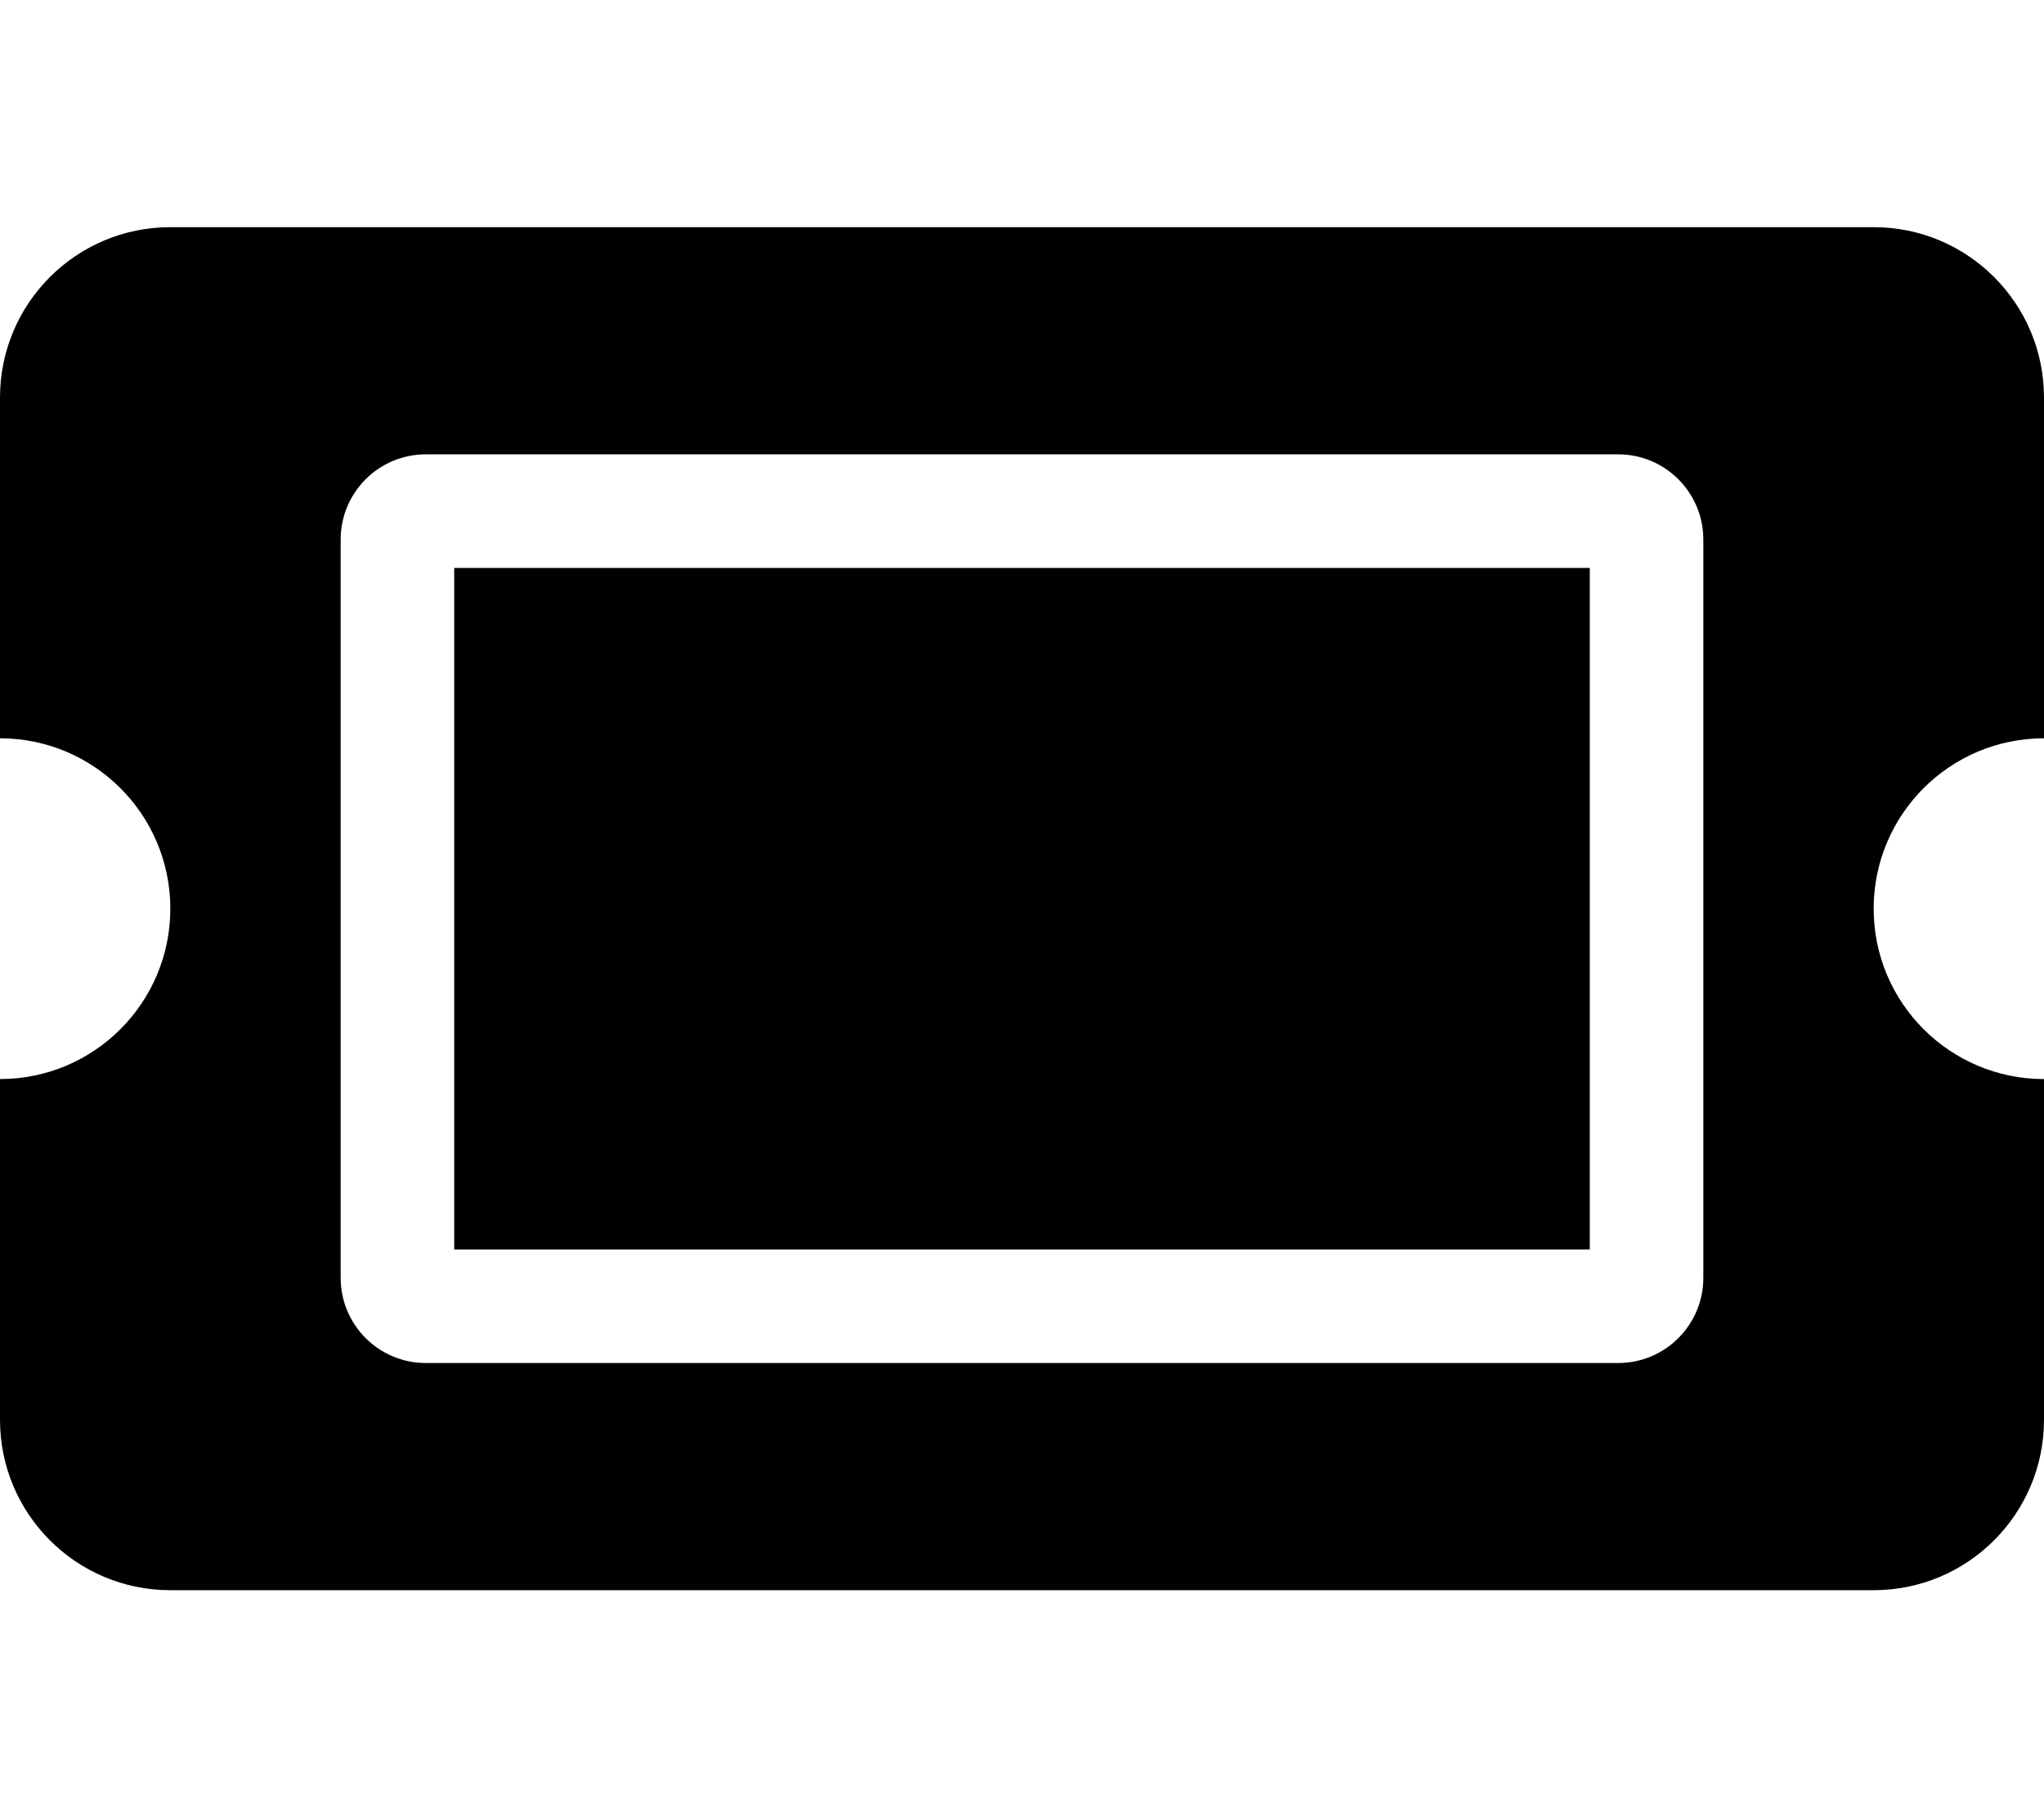
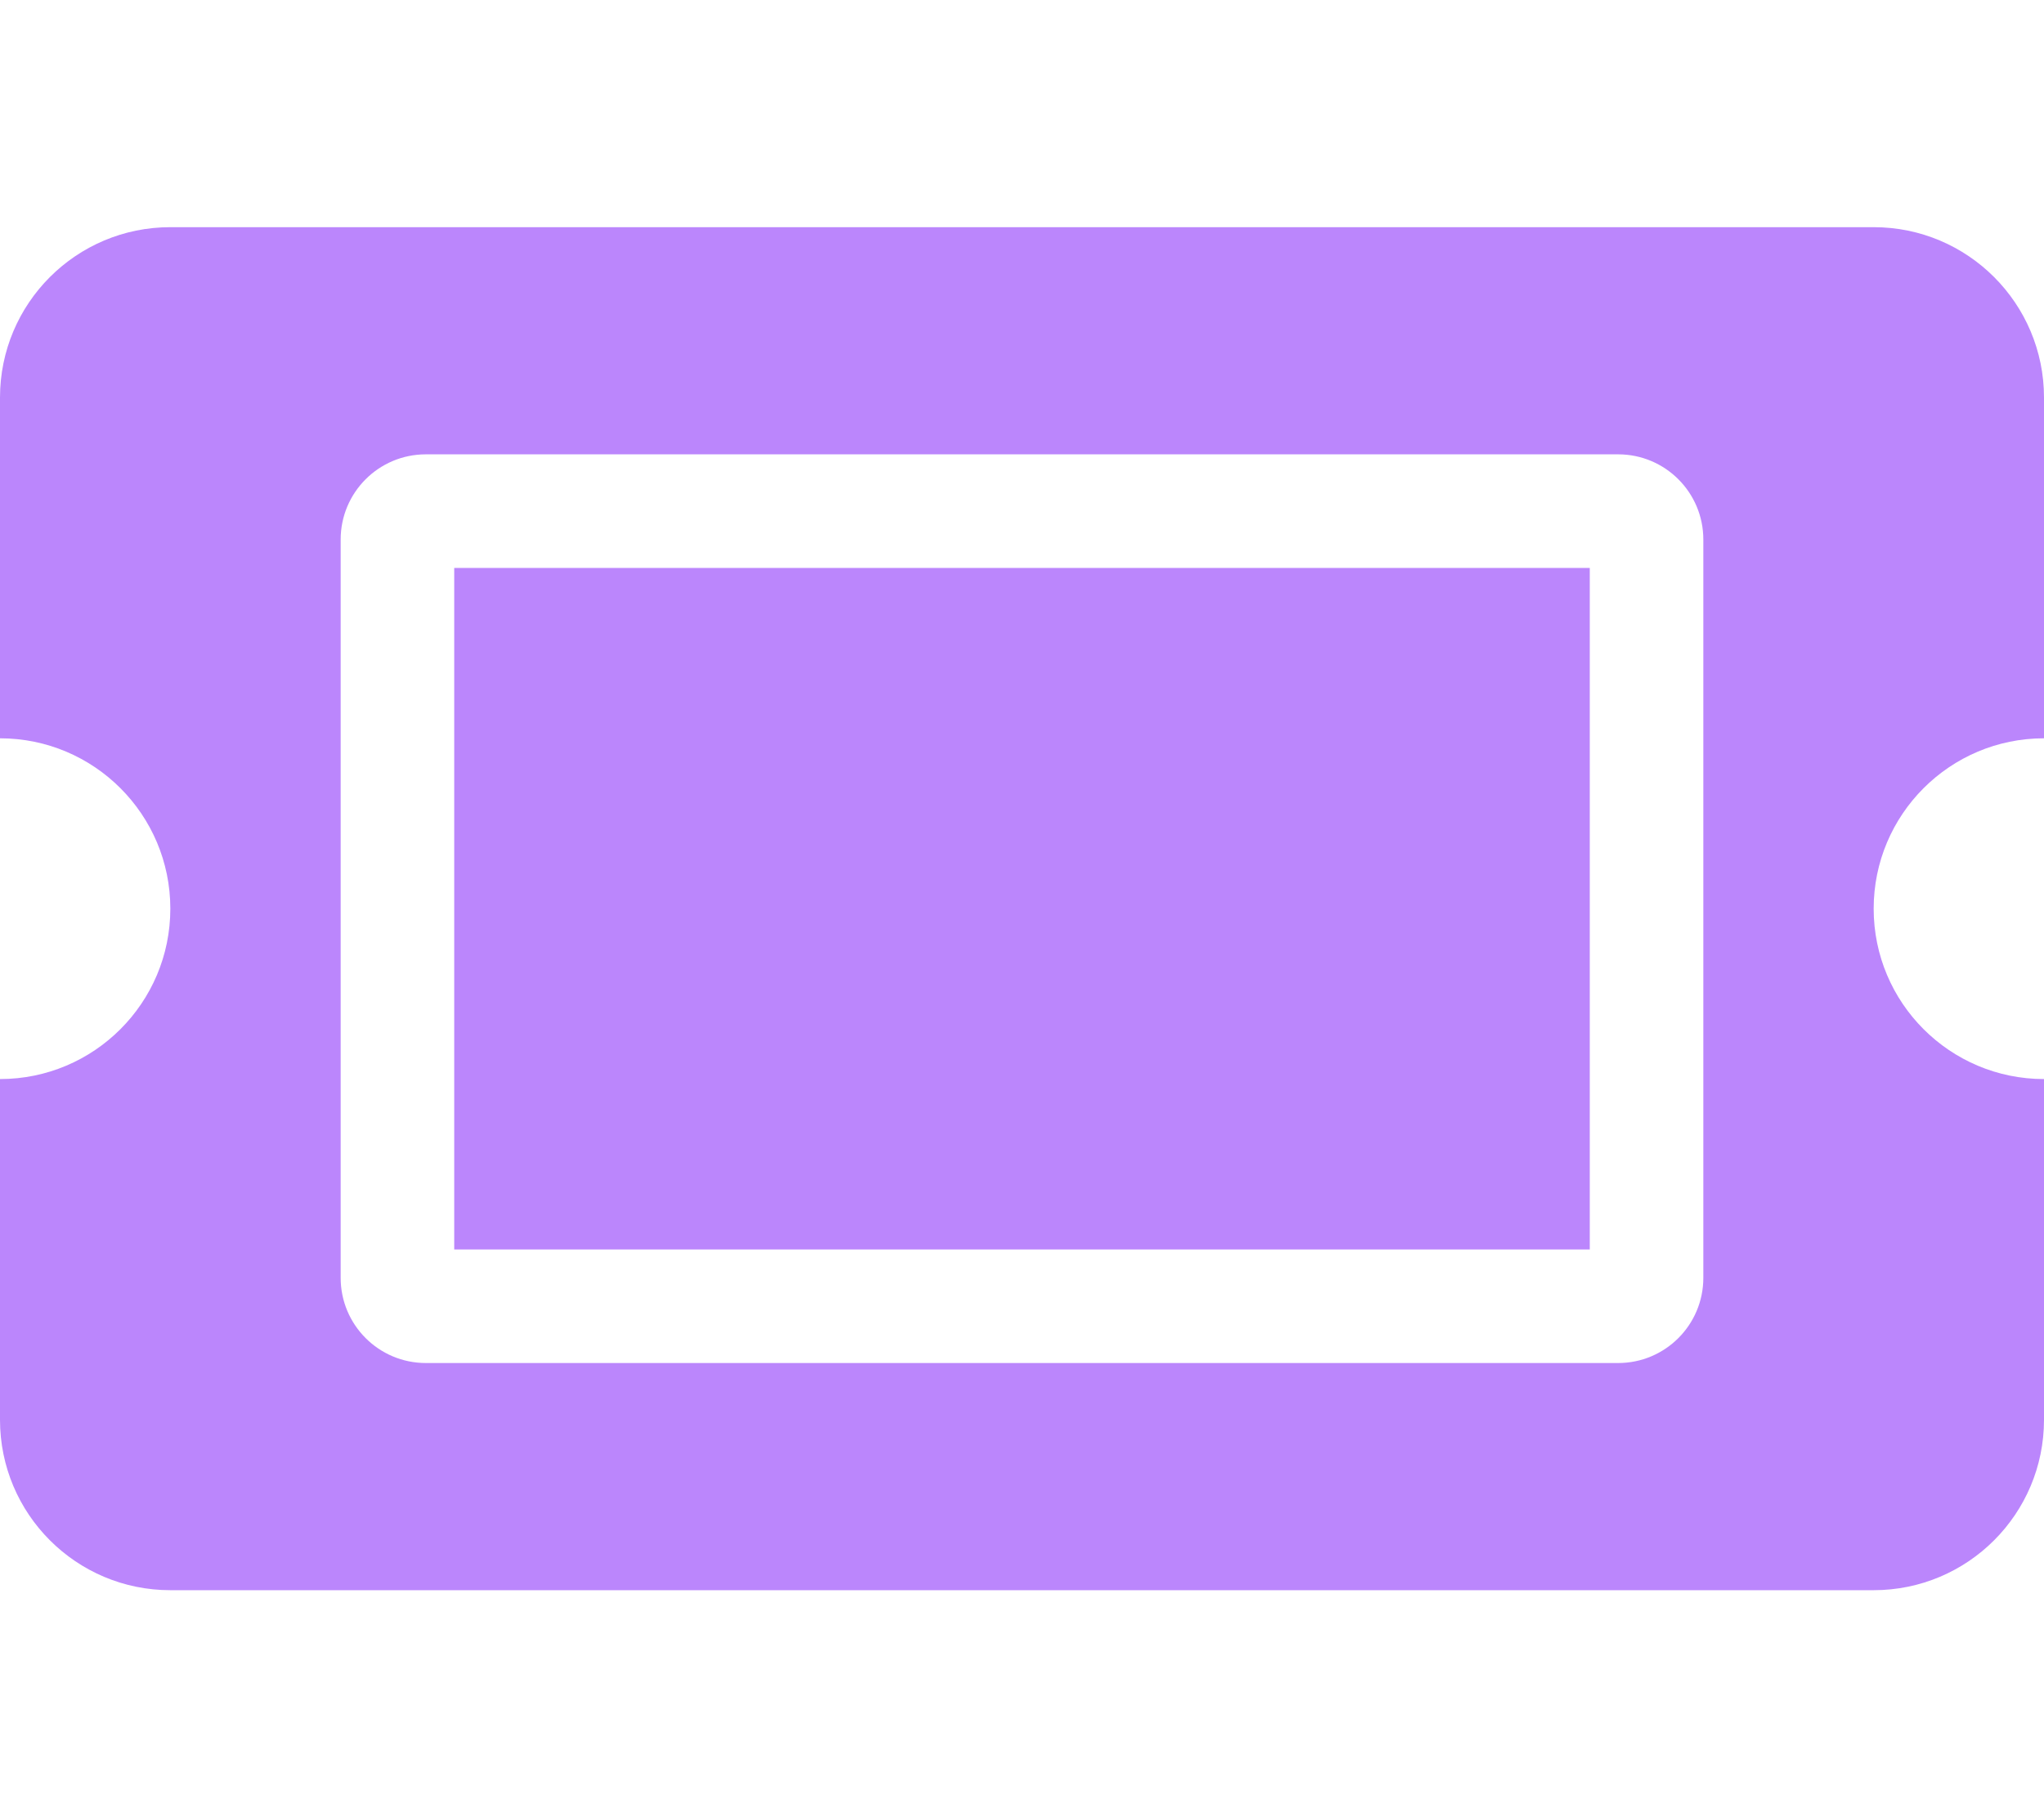
<svg xmlns="http://www.w3.org/2000/svg" viewBox="0 0 576 512">
-   <path d="m128 160h320v192h-320zm400 96c0 26.51 21.49 48 48 48v96c0 26.51-21.49 48-48 48h-480c-26.51 0-48-21.49-48-48v-96c26.51 0 48-21.49 48-48s-21.49-48-48-48v-96c0-26.51 21.49-48 48-48h480c26.51 0 48 21.49 48 48v96c-26.51 0-48 21.49-48 48zm-48-104c0-13.255-10.745-24-24-24h-336c-13.255 0-24 10.745-24 24v208c0 13.255 10.745 24 24 24h336c13.255 0 24-10.745 24-24z" />
+   <path fill="#BB86FC" d="m128 160h320v192h-320zm400 96c0 26.51 21.49 48 48 48v96c0 26.51-21.49 48-48 48h-480c-26.51 0-48-21.49-48-48v-96c26.51 0 48-21.49 48-48s-21.49-48-48-48v-96c0-26.51 21.49-48 48-48h480c26.51 0 48 21.49 48 48v96c-26.51 0-48 21.49-48 48zm-48-104c0-13.255-10.745-24-24-24h-336c-13.255 0-24 10.745-24 24v208c0 13.255 10.745 24 24 24h336c13.255 0 24-10.745 24-24z" />
</svg>
